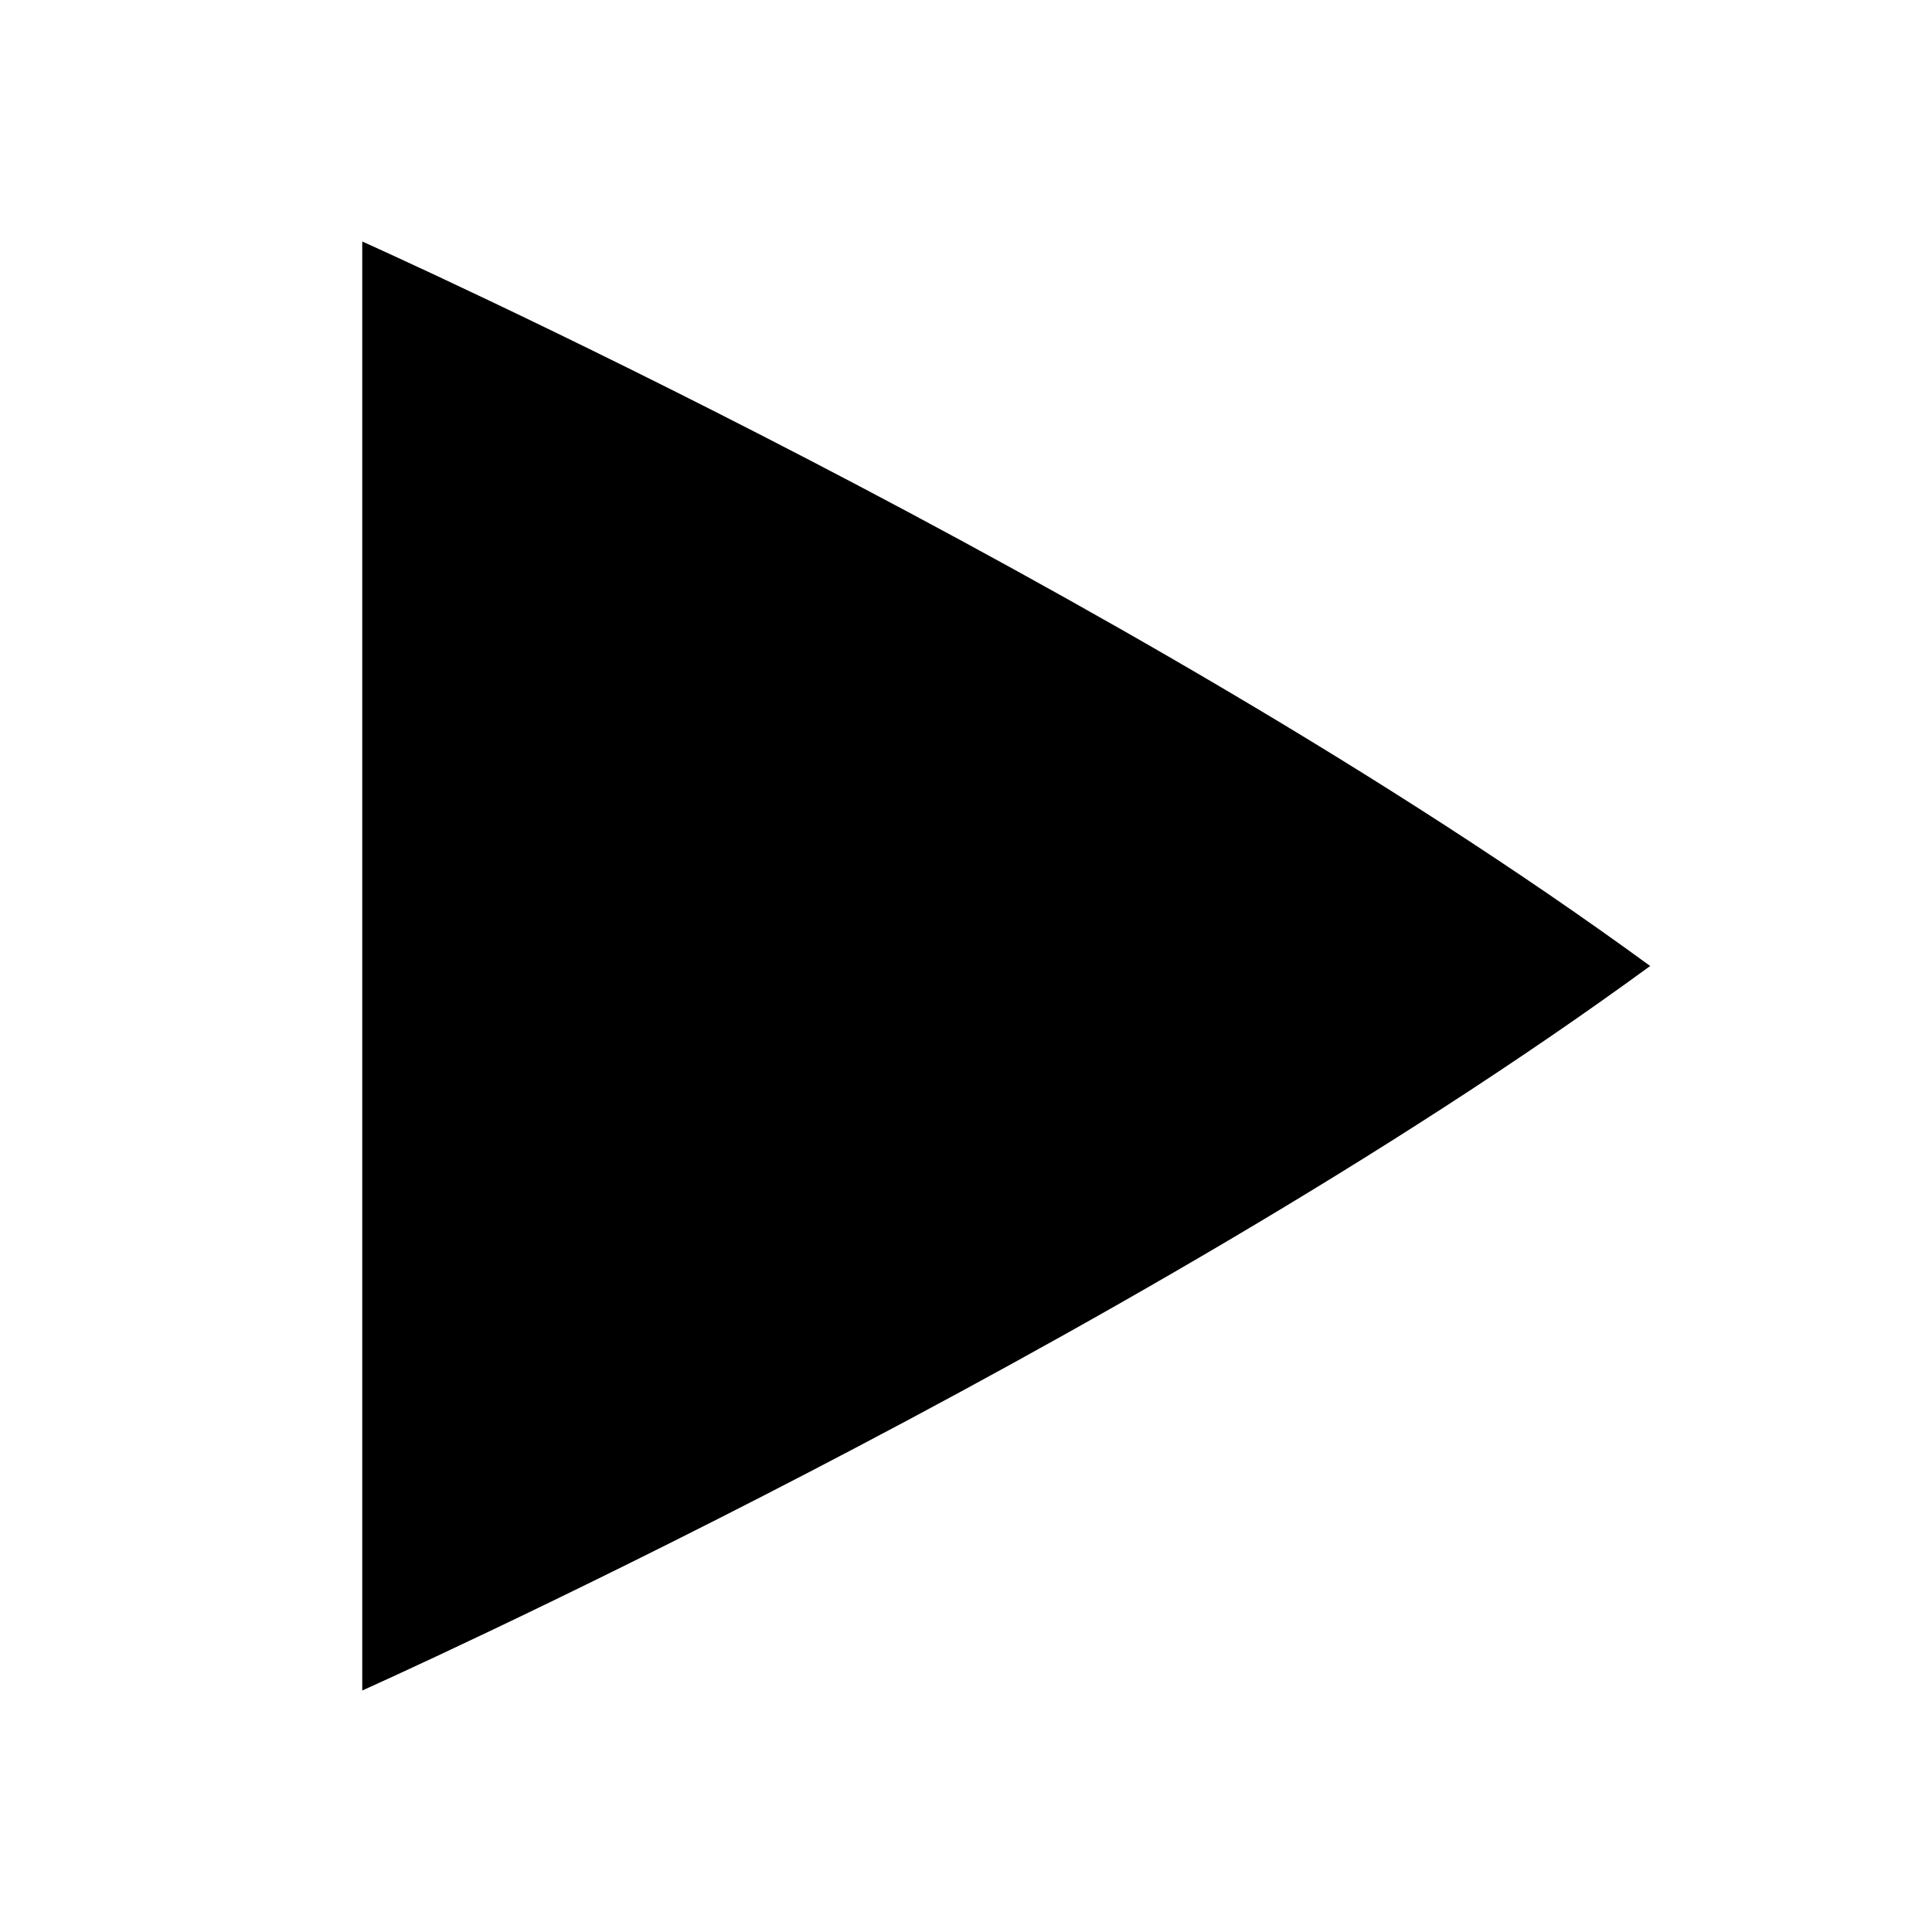
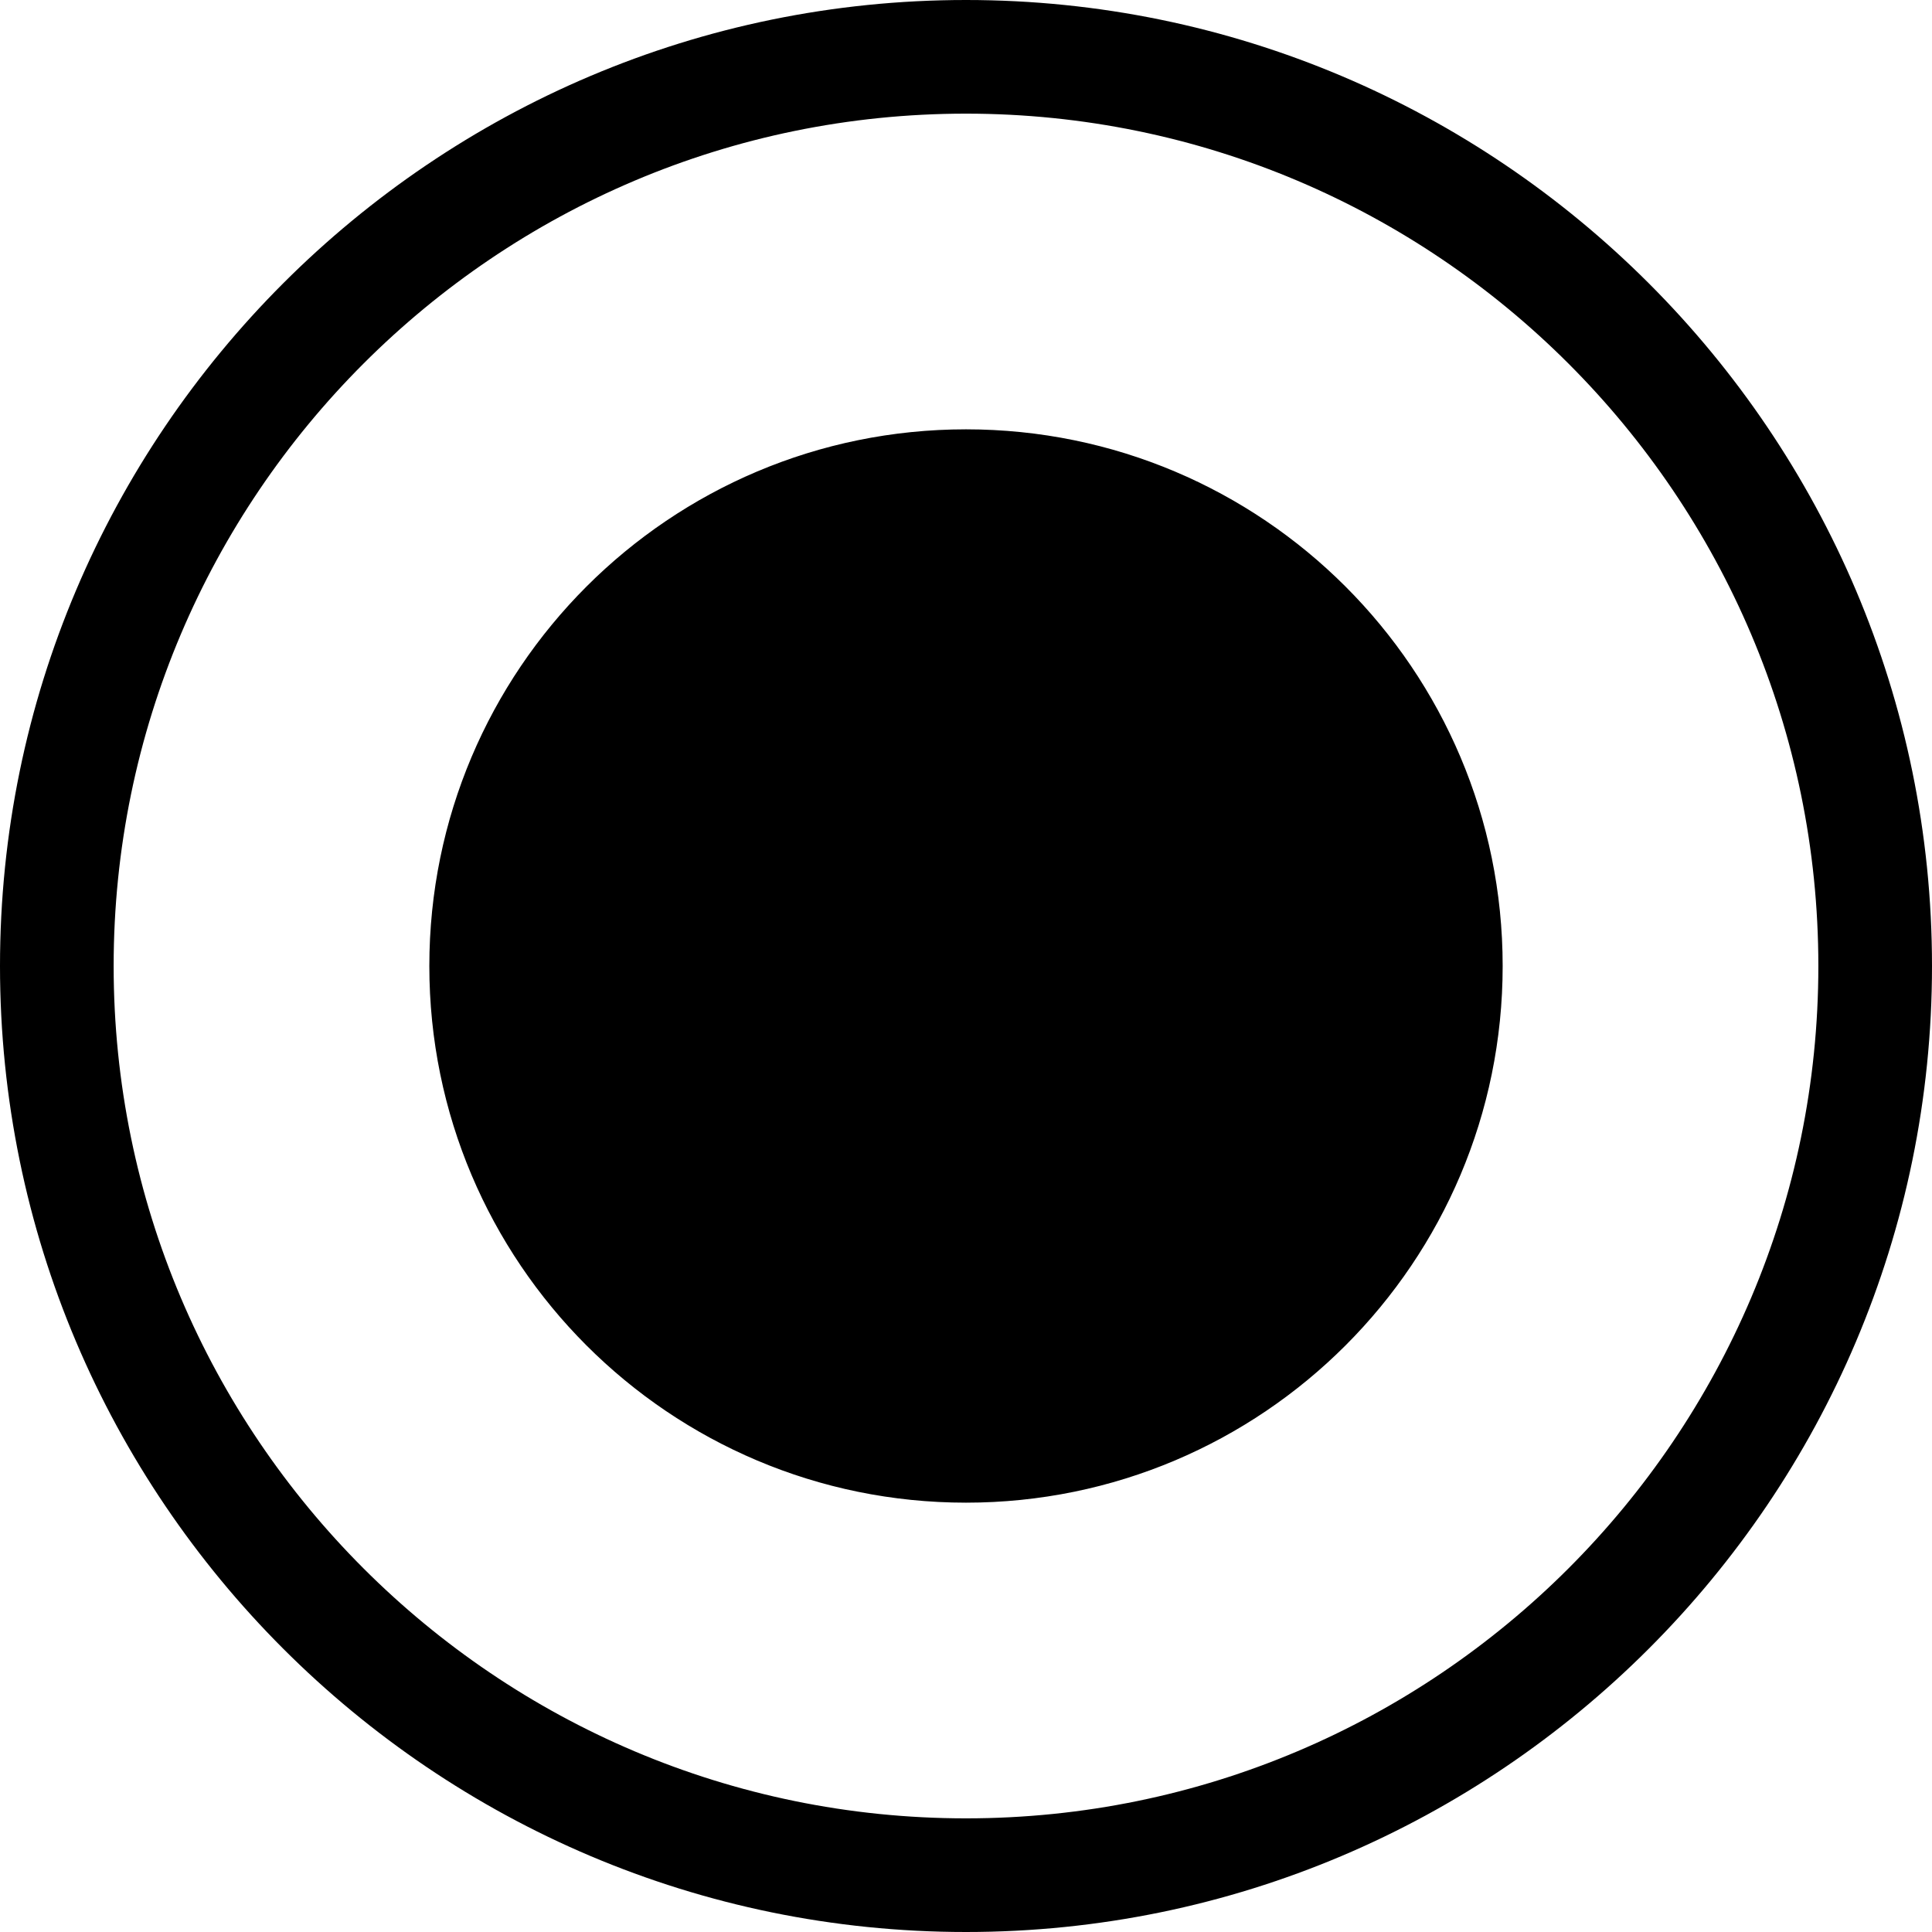
- <svg xmlns="http://www.w3.org/2000/svg" width="800px" height="800px" viewBox="0 0 16 16">
-   <path d="M3 2v12s6.333-2.833 10.666-6C9.333 4.833 3 2 3 2z" fill="black" overflow="visible" style="marker:none" color="#000000" />
+ <svg xmlns="http://www.w3.org/2000/svg" fill="#000000" width="800px" height="800px" viewBox="0 0 1920 1920">
+   <path d="M960 0c529.36 0 960 430.645 960 960 0 529.36-430.64 960-960 960-529.355 0-960-430.64-960-960C0 430.645 430.645 0 960 0Zm0 112.941c-467.125 0-847.059 379.934-847.059 847.059 0 467.12 379.934 847.06 847.059 847.06 467.12 0 847.06-379.94 847.06-847.06 0-467.125-379.94-847.059-847.06-847.059Zm0 313.726c294.55 0 533.33 238.781 533.33 533.333 0 294.55-238.78 533.33-533.33 533.33-294.552 0-533.333-238.78-533.333-533.33 0-294.552 238.781-533.333 533.333-533.333Z" fill-rule="evenodd" />
</svg>
